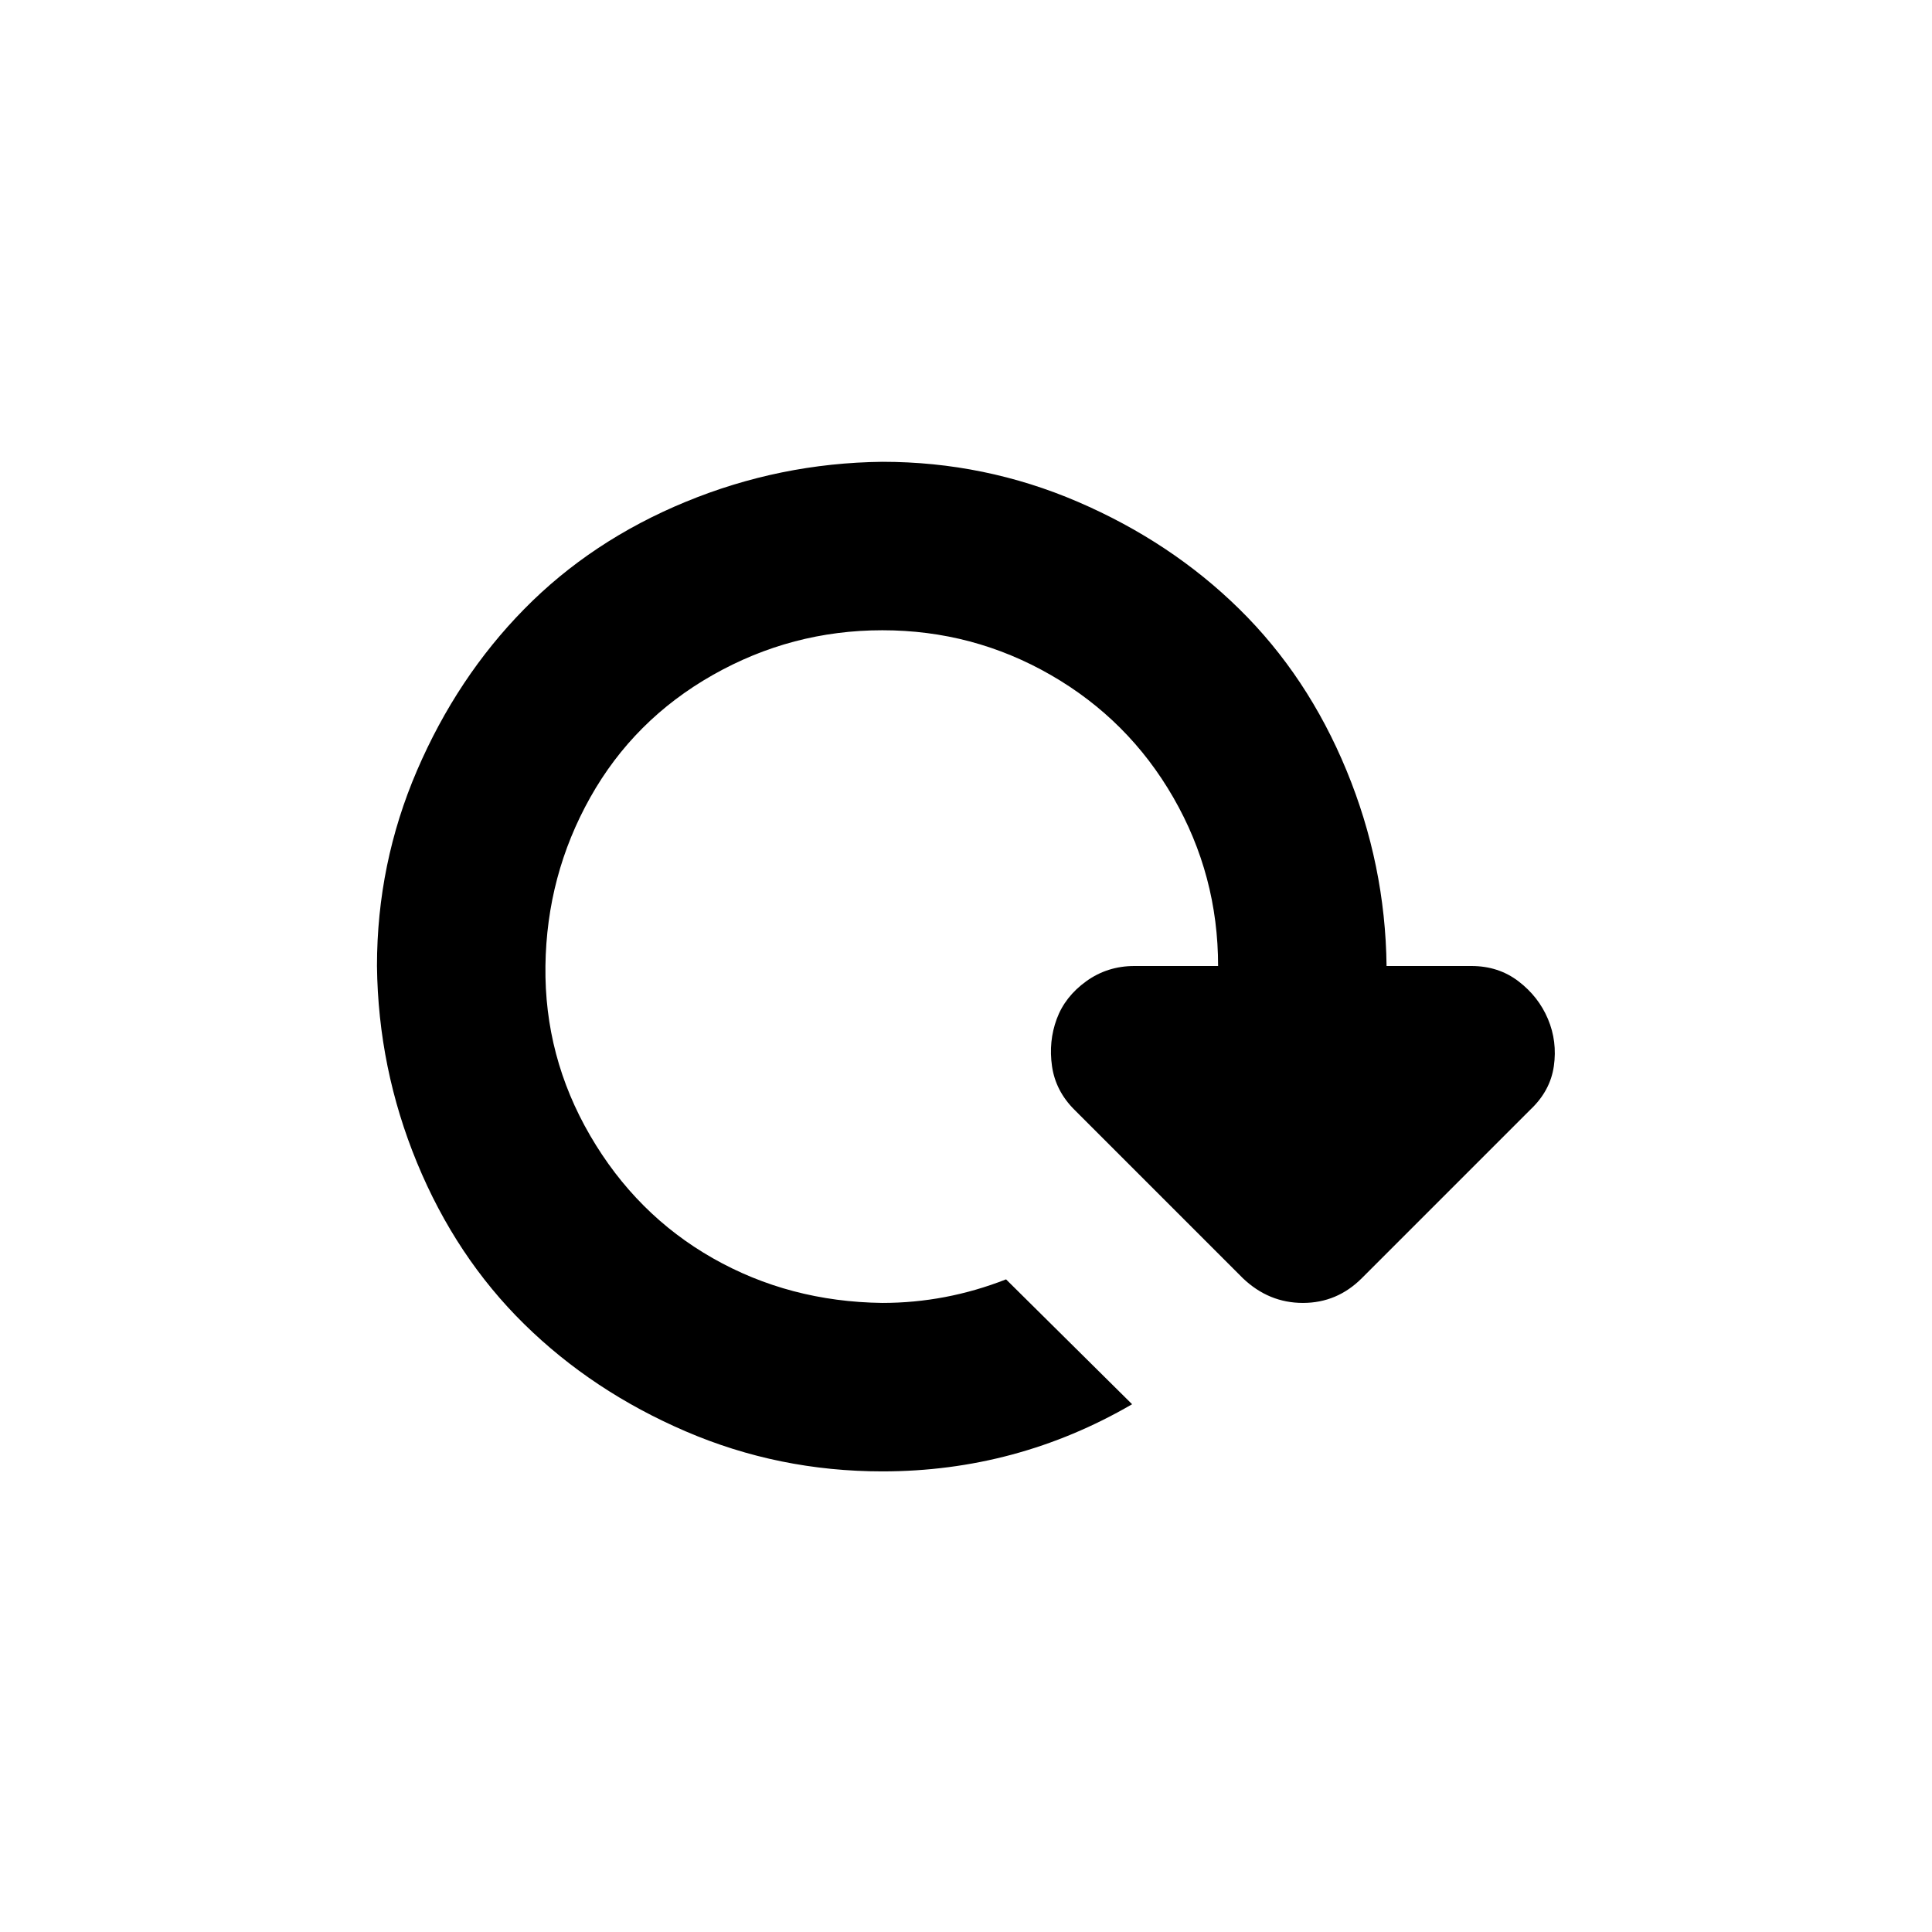
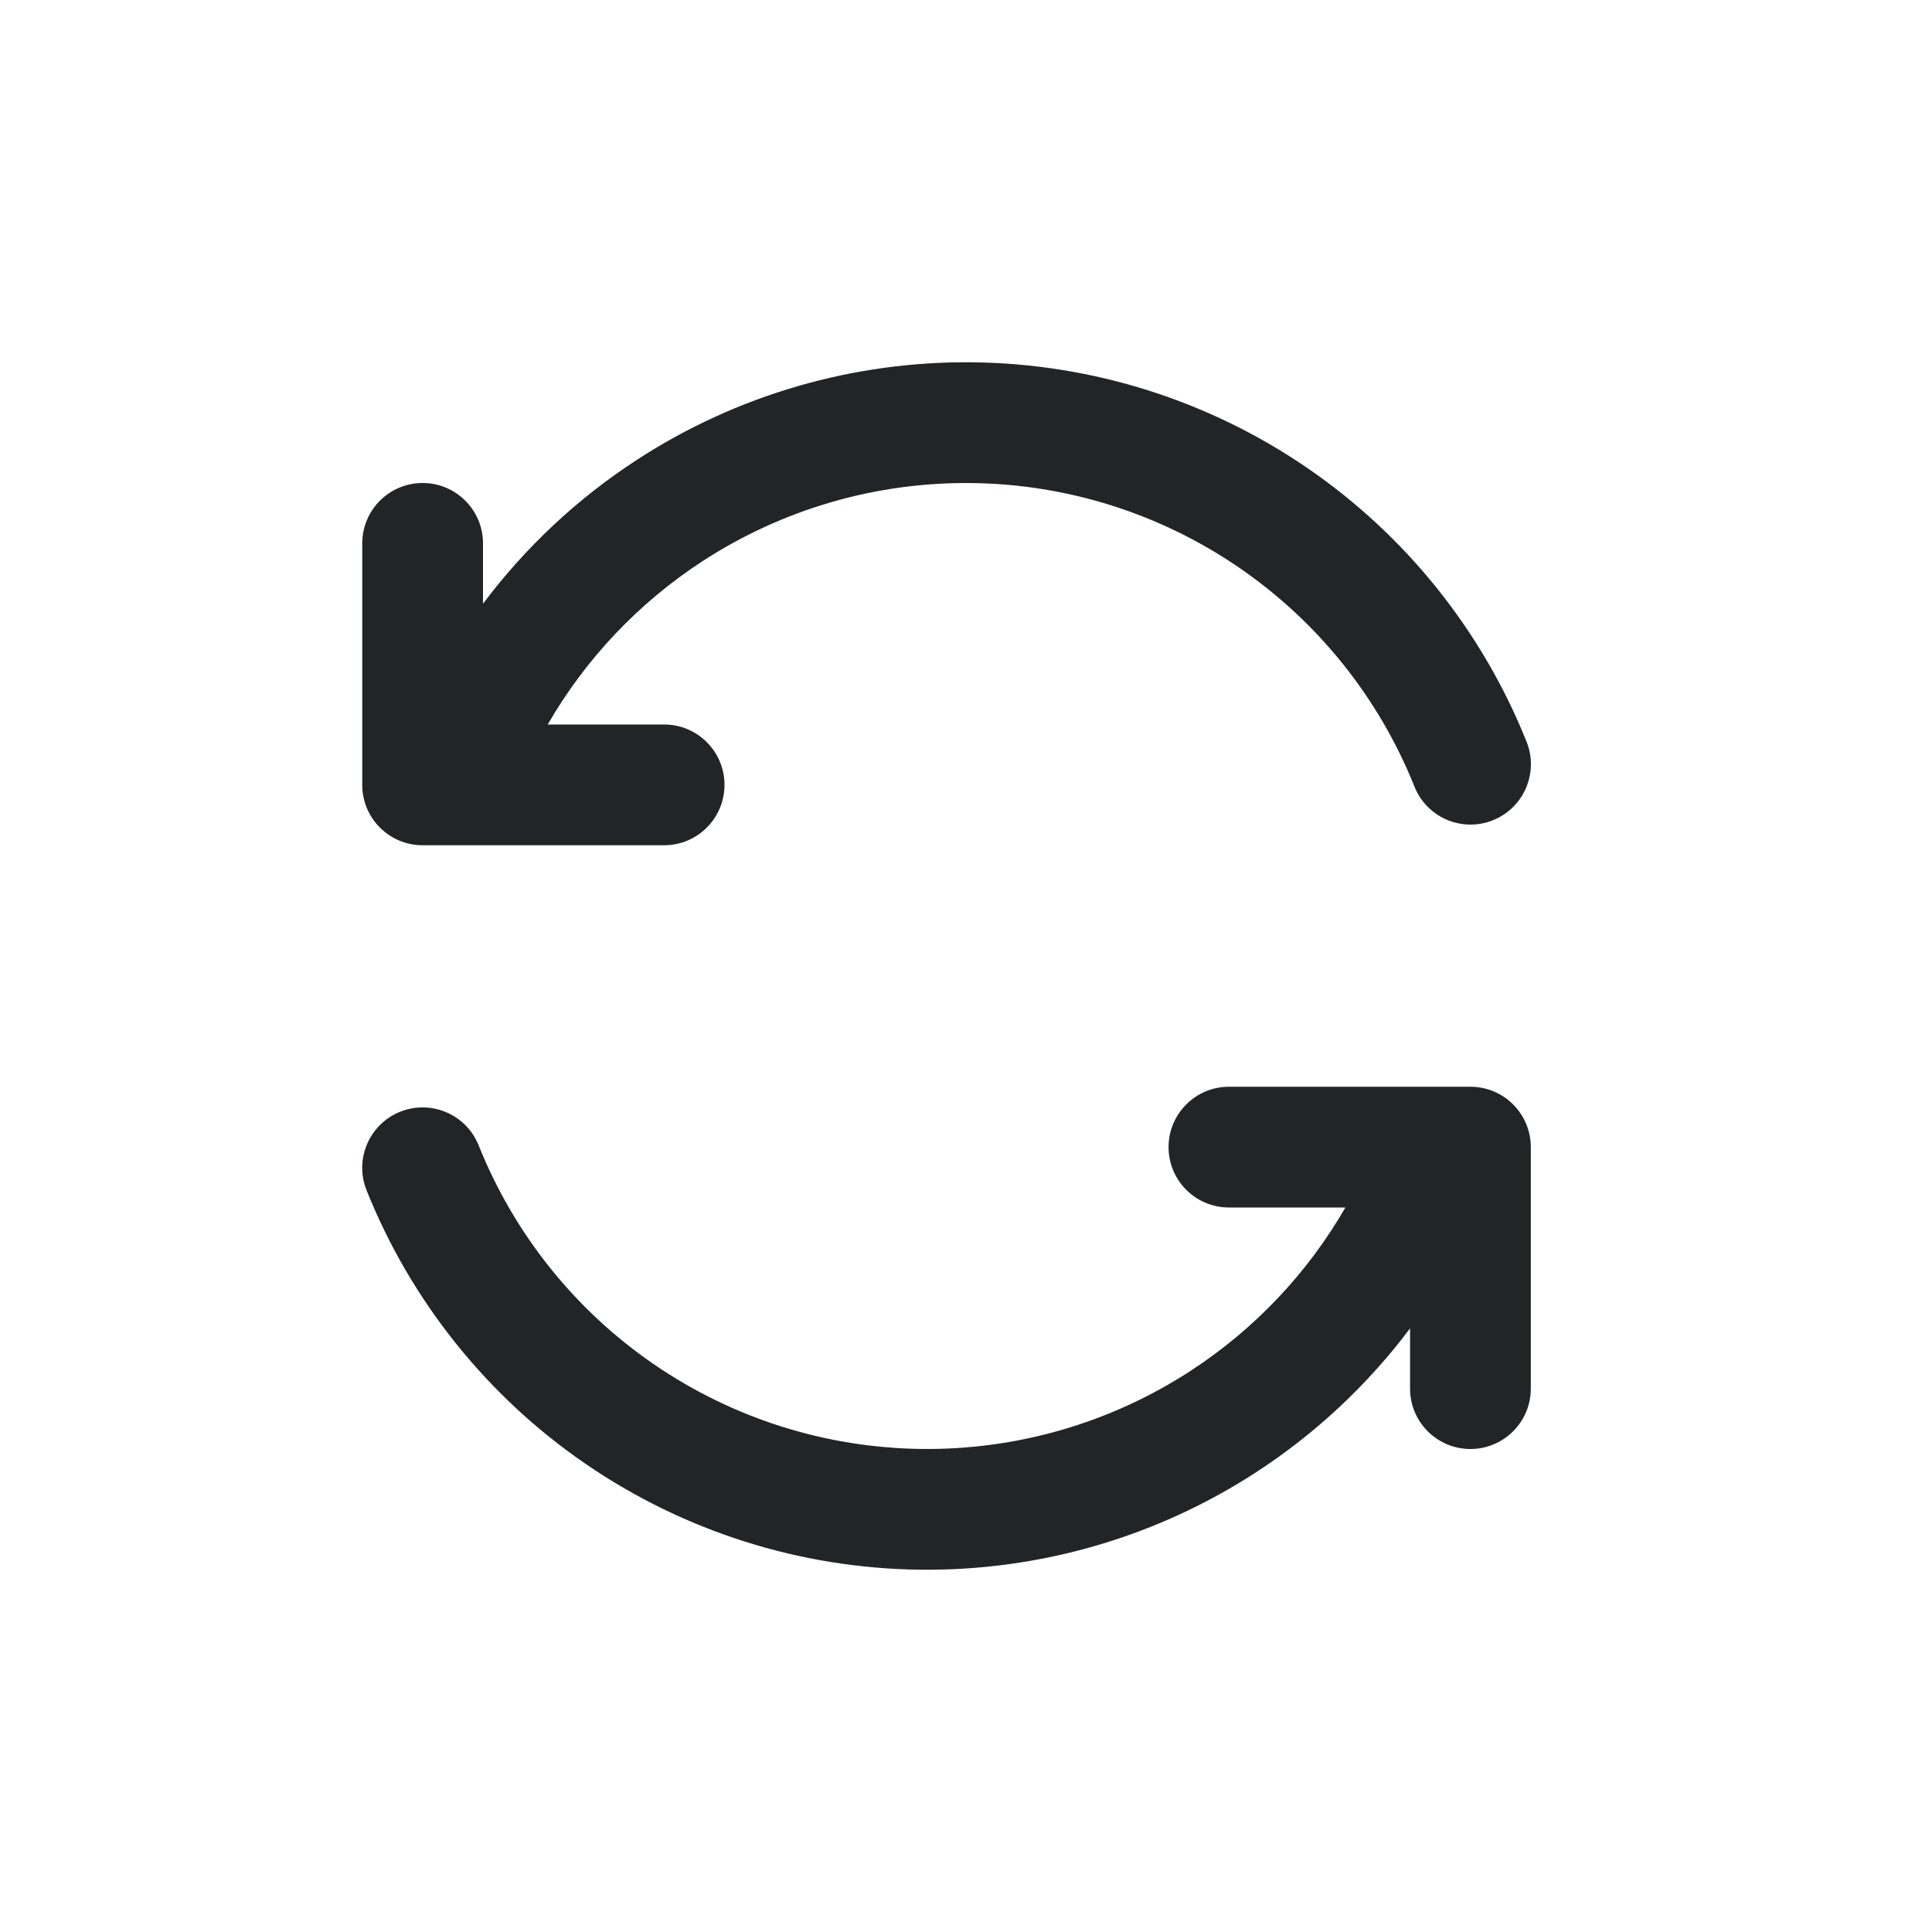
- <svg xmlns="http://www.w3.org/2000/svg" fill="#000000" width="800px" height="800px" viewBox="-10.24 -10.24 52.48 52.48" version="1.1">
-   <g id="SVGRepo_bgCarrier" stroke-width="0" />
-   <g id="SVGRepo_tracerCarrier" stroke-linecap="round" stroke-linejoin="round" />
-   <g id="SVGRepo_iconCarrier">
-     <path d="M0 16q0-2.784 1.088-5.312t2.912-4.384 4.384-2.912 5.344-1.088q2.784 0 5.312 1.088t4.384 2.912 2.912 4.384 1.088 5.312h2.304q0.736 0 1.28 0.416t0.8 1.024 0.16 1.28-0.64 1.184l-4.576 4.576q-0.672 0.672-1.6 0.672t-1.632-0.672l-4.576-4.576q-0.512-0.512-0.608-1.184t0.128-1.28 0.8-1.024 1.312-0.416h2.272q0-2.464-1.216-4.576t-3.328-3.328-4.576-1.216-4.608 1.216-3.328 3.328-1.216 4.576 1.216 4.608 3.328 3.328 4.608 1.216q1.728 0 3.36-0.64l3.424 3.392q-3.136 1.824-6.784 1.824-2.816 0-5.344-1.088t-4.384-2.912-2.912-4.384-1.088-5.344z" />
-   </g>
+ <svg xmlns="http://www.w3.org/2000/svg" width="32" height="32" viewBox="0 0 32 32" fill="none">
+   <path fill-rule="evenodd" clip-rule="evenodd" d="M10.546 7.618C12.204 6.539 14.144 5.977 16.122 6.001C18.1 6.025 20.026 6.635 21.657 7.754C23.288 8.873 24.55 10.45 25.285 12.286C25.49 12.799 25.24 13.381 24.727 13.586C24.215 13.791 23.633 13.542 23.428 13.029C22.84 11.56 21.83 10.298 20.525 9.403C19.221 8.508 17.68 8.02 16.098 8.001C14.515 7.981 12.963 8.432 11.637 9.294C10.577 9.984 9.699 10.913 9.072 12H11C11.552 12 12 12.448 12 13C12 13.552 11.552 14 11 14H7C6.447 14 6 13.552 6 13V9C6 8.448 6.447 8 7 8C7.552 8 8 8.448 8 9V10C8.699 9.068 9.559 8.26 10.546 7.618ZM19.355 19C19.355 18.448 19.803 18 20.355 18L24.355 18C24.907 18 25.355 18.448 25.355 19V23C25.355 23.552 24.907 24 24.355 24C23.803 24 23.355 23.552 23.355 23V22.002C22.656 22.933 21.796 23.74 20.81 24.382C19.152 25.461 17.212 26.023 15.234 25.999C13.256 25.975 11.33 25.365 9.699 24.246C8.068 23.127 6.806 21.55 6.071 19.714C5.866 19.201 6.116 18.619 6.628 18.414C7.141 18.209 7.723 18.458 7.928 18.971C8.516 20.44 9.526 21.702 10.831 22.597C12.135 23.492 13.676 23.98 15.258 23.999C16.841 24.019 18.393 23.569 19.719 22.706C20.779 22.016 21.657 21.087 22.284 20H20.355C19.803 20 19.355 19.552 19.355 19Z" fill="#222425" />
</svg>
